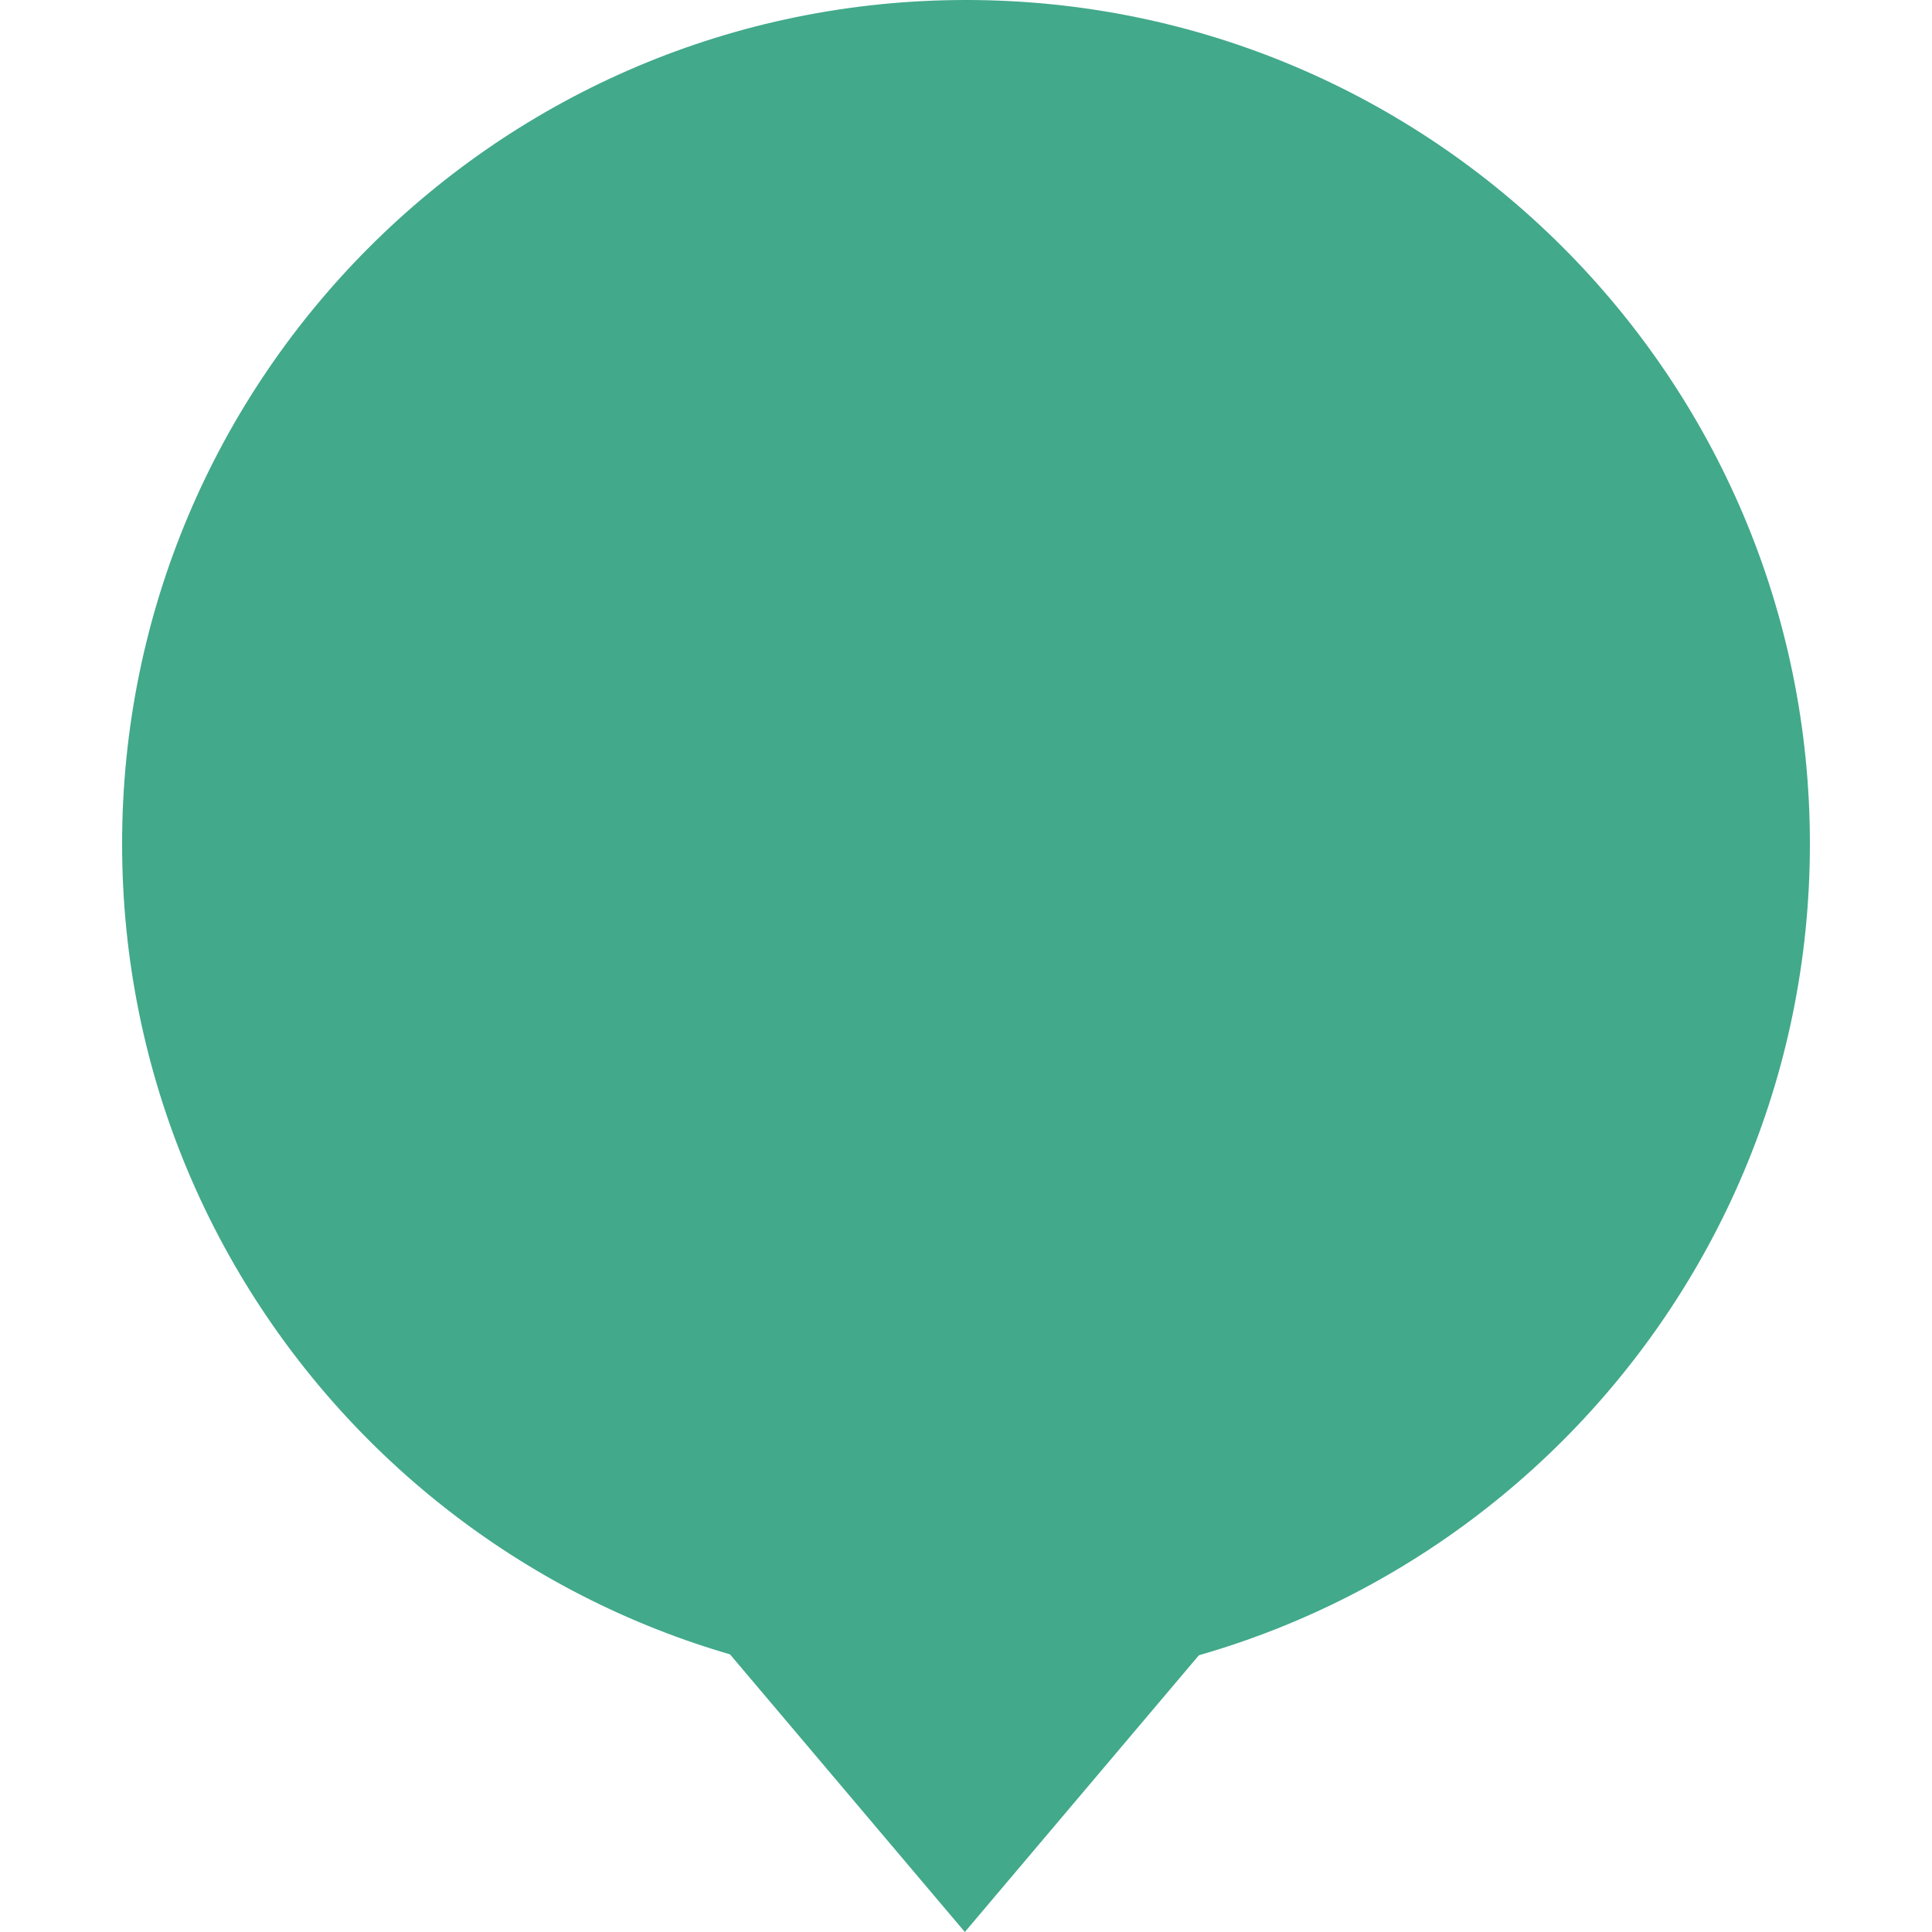
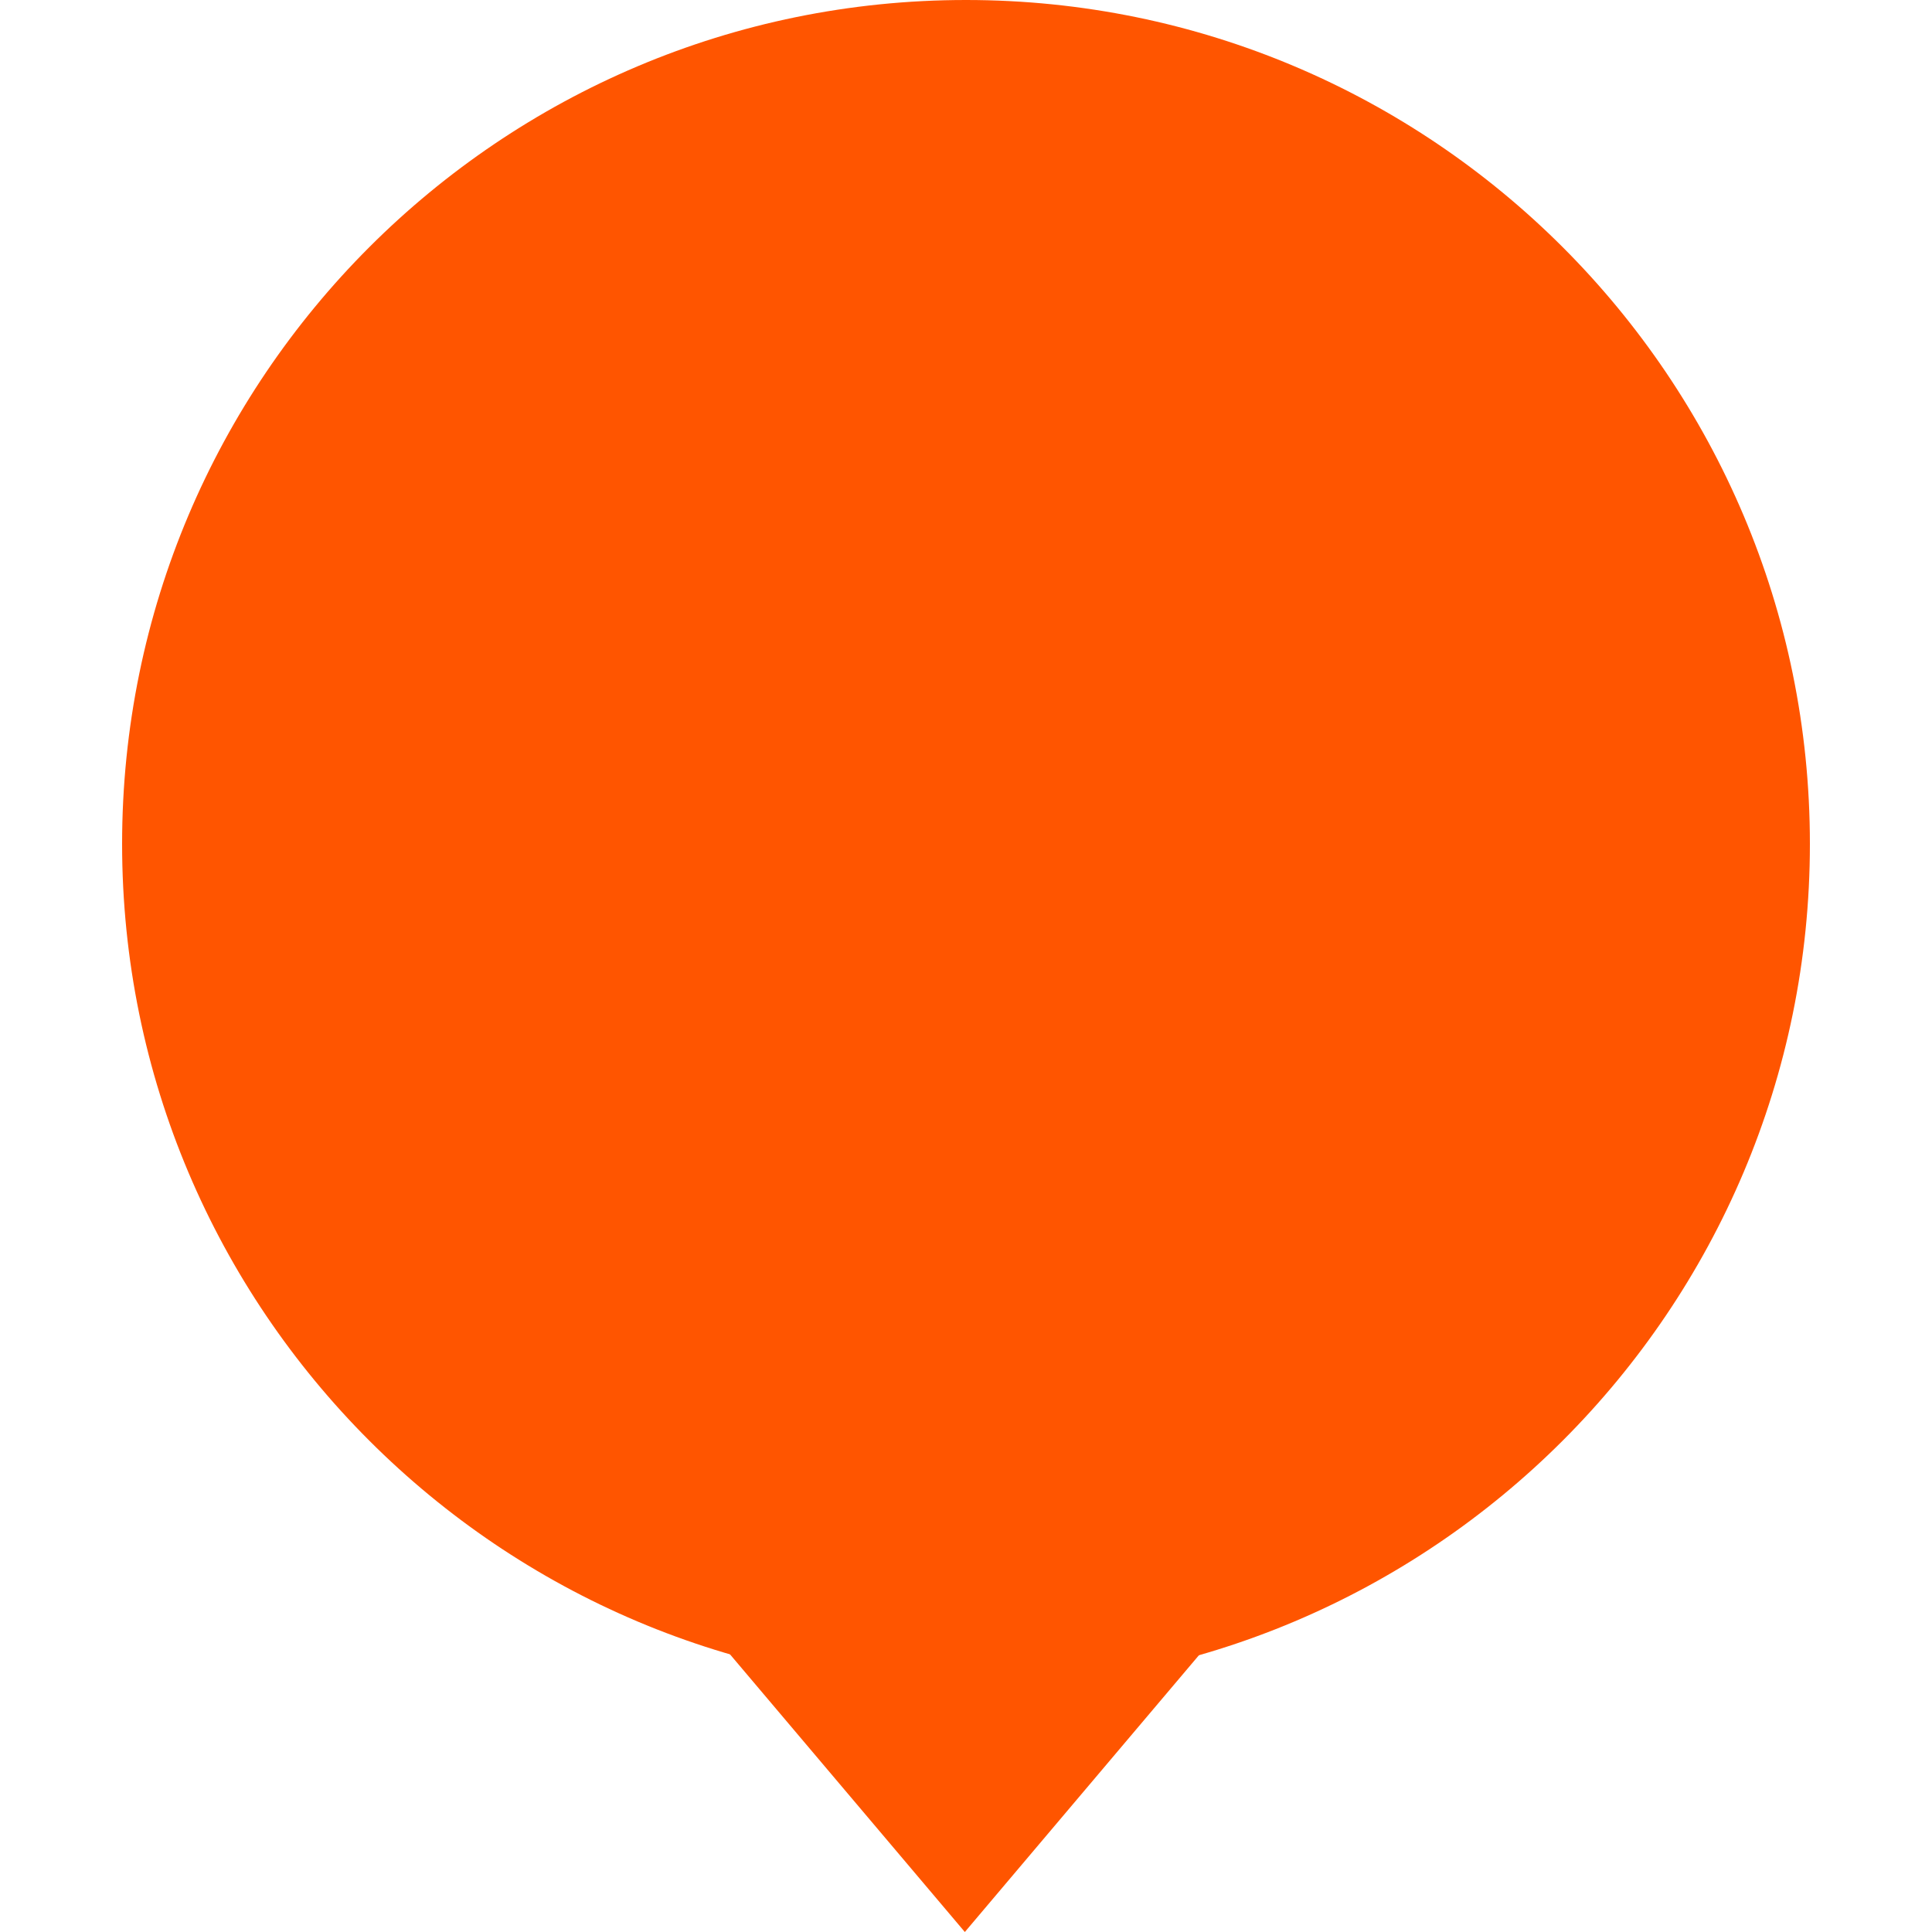
<svg xmlns="http://www.w3.org/2000/svg" version="1.1" id="Layer_1" x="0px" y="0px" viewBox="0 0 100 100" style="enable-background:new 0 0 100 100;" xml:space="preserve">
  <style type="text/css">
- 	.st0{fill:#42A98B;}
+ 	.st0{fill:#ff5500;}
</style>
  <circle class="st0" cx="50" cy="43.68" r="43.68" />
  <polygon class="st0" points="49.94,100 92.61,49.55 7.27,49.55 " />
</svg>
